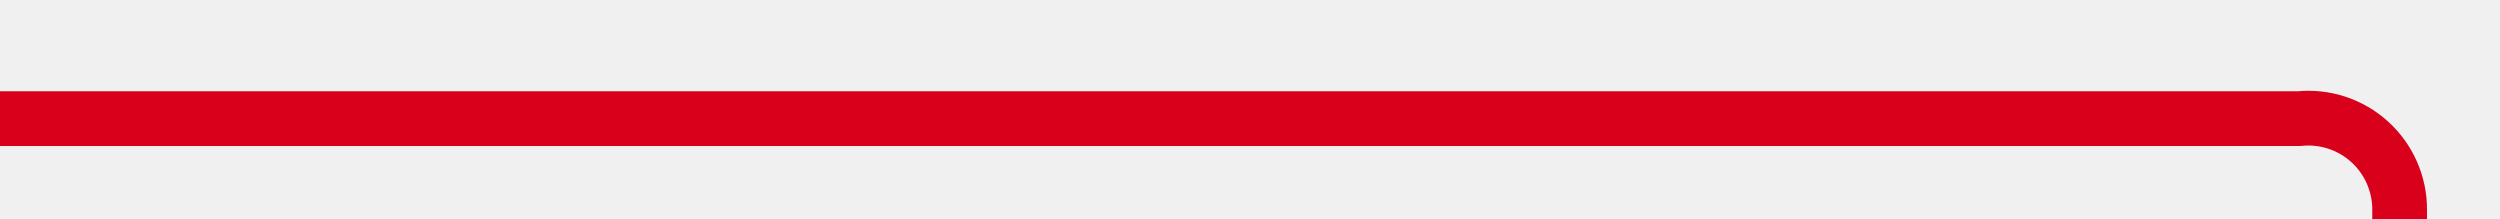
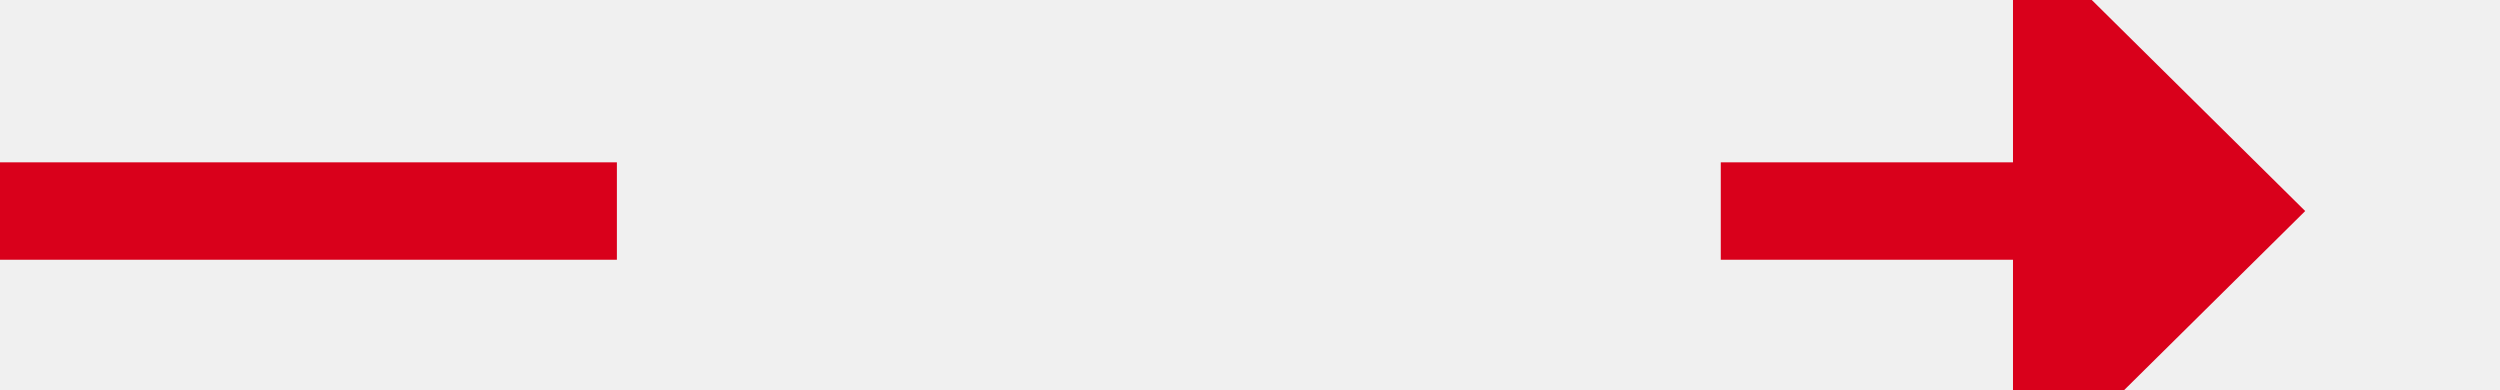
- <svg xmlns="http://www.w3.org/2000/svg" version="1.1" width="137px" height="12px" preserveAspectRatio="xMinYMid meet" viewBox="678 5174  137 10">
+ <svg xmlns="http://www.w3.org/2000/svg" version="1.1" width="77px" height="12px" preserveAspectRatio="xMinYMid meet" viewBox="3145 750  77 10">
  <defs>
-     <mask fill="white" id="clip100">
-       <path d="M 779 5187  L 839 5187  L 839 5215  L 779 5215  Z M 678 5176  L 951 5176  L 951 5234  L 678 5234  Z " fill-rule="evenodd" />
+     <mask fill="white" id="clip81">
+       <path d="M 3164 741  L 3198 741  L 3198 769  L 3164 769  Z M 3145 741  L 3227 741  L 3227 769  L 3145 769  Z " fill-rule="evenodd" />
    </mask>
  </defs>
-   <path d="M 678 5179.5  L 804 5179.5  A 5 5 0 0 1 809.5 5184.5 L 809.5 5218  A 5 5 0 0 0 814.5 5223.5 L 933 5223.5  " stroke-width="3" stroke="#d9001b" fill="none" mask="url(#clip100)" />
-   <path d="M 931 5232.4  L 940 5223.5  L 931 5214.6  L 931 5232.4  Z " fill-rule="nonzero" fill="#d9001b" stroke="none" mask="url(#clip100)" />
+   <path d="M 3164 755.5  L 3145 755.5  M 3198 755.5  L 3209 755.5  " stroke-width="3" stroke="#d9001b" fill="none" />
+   <path d="M 3207 764.4  L 3216 755.5  L 3207 746.6  L 3207 764.4  Z " fill-rule="nonzero" fill="#d9001b" stroke="none" mask="url(#clip81)" />
</svg>
